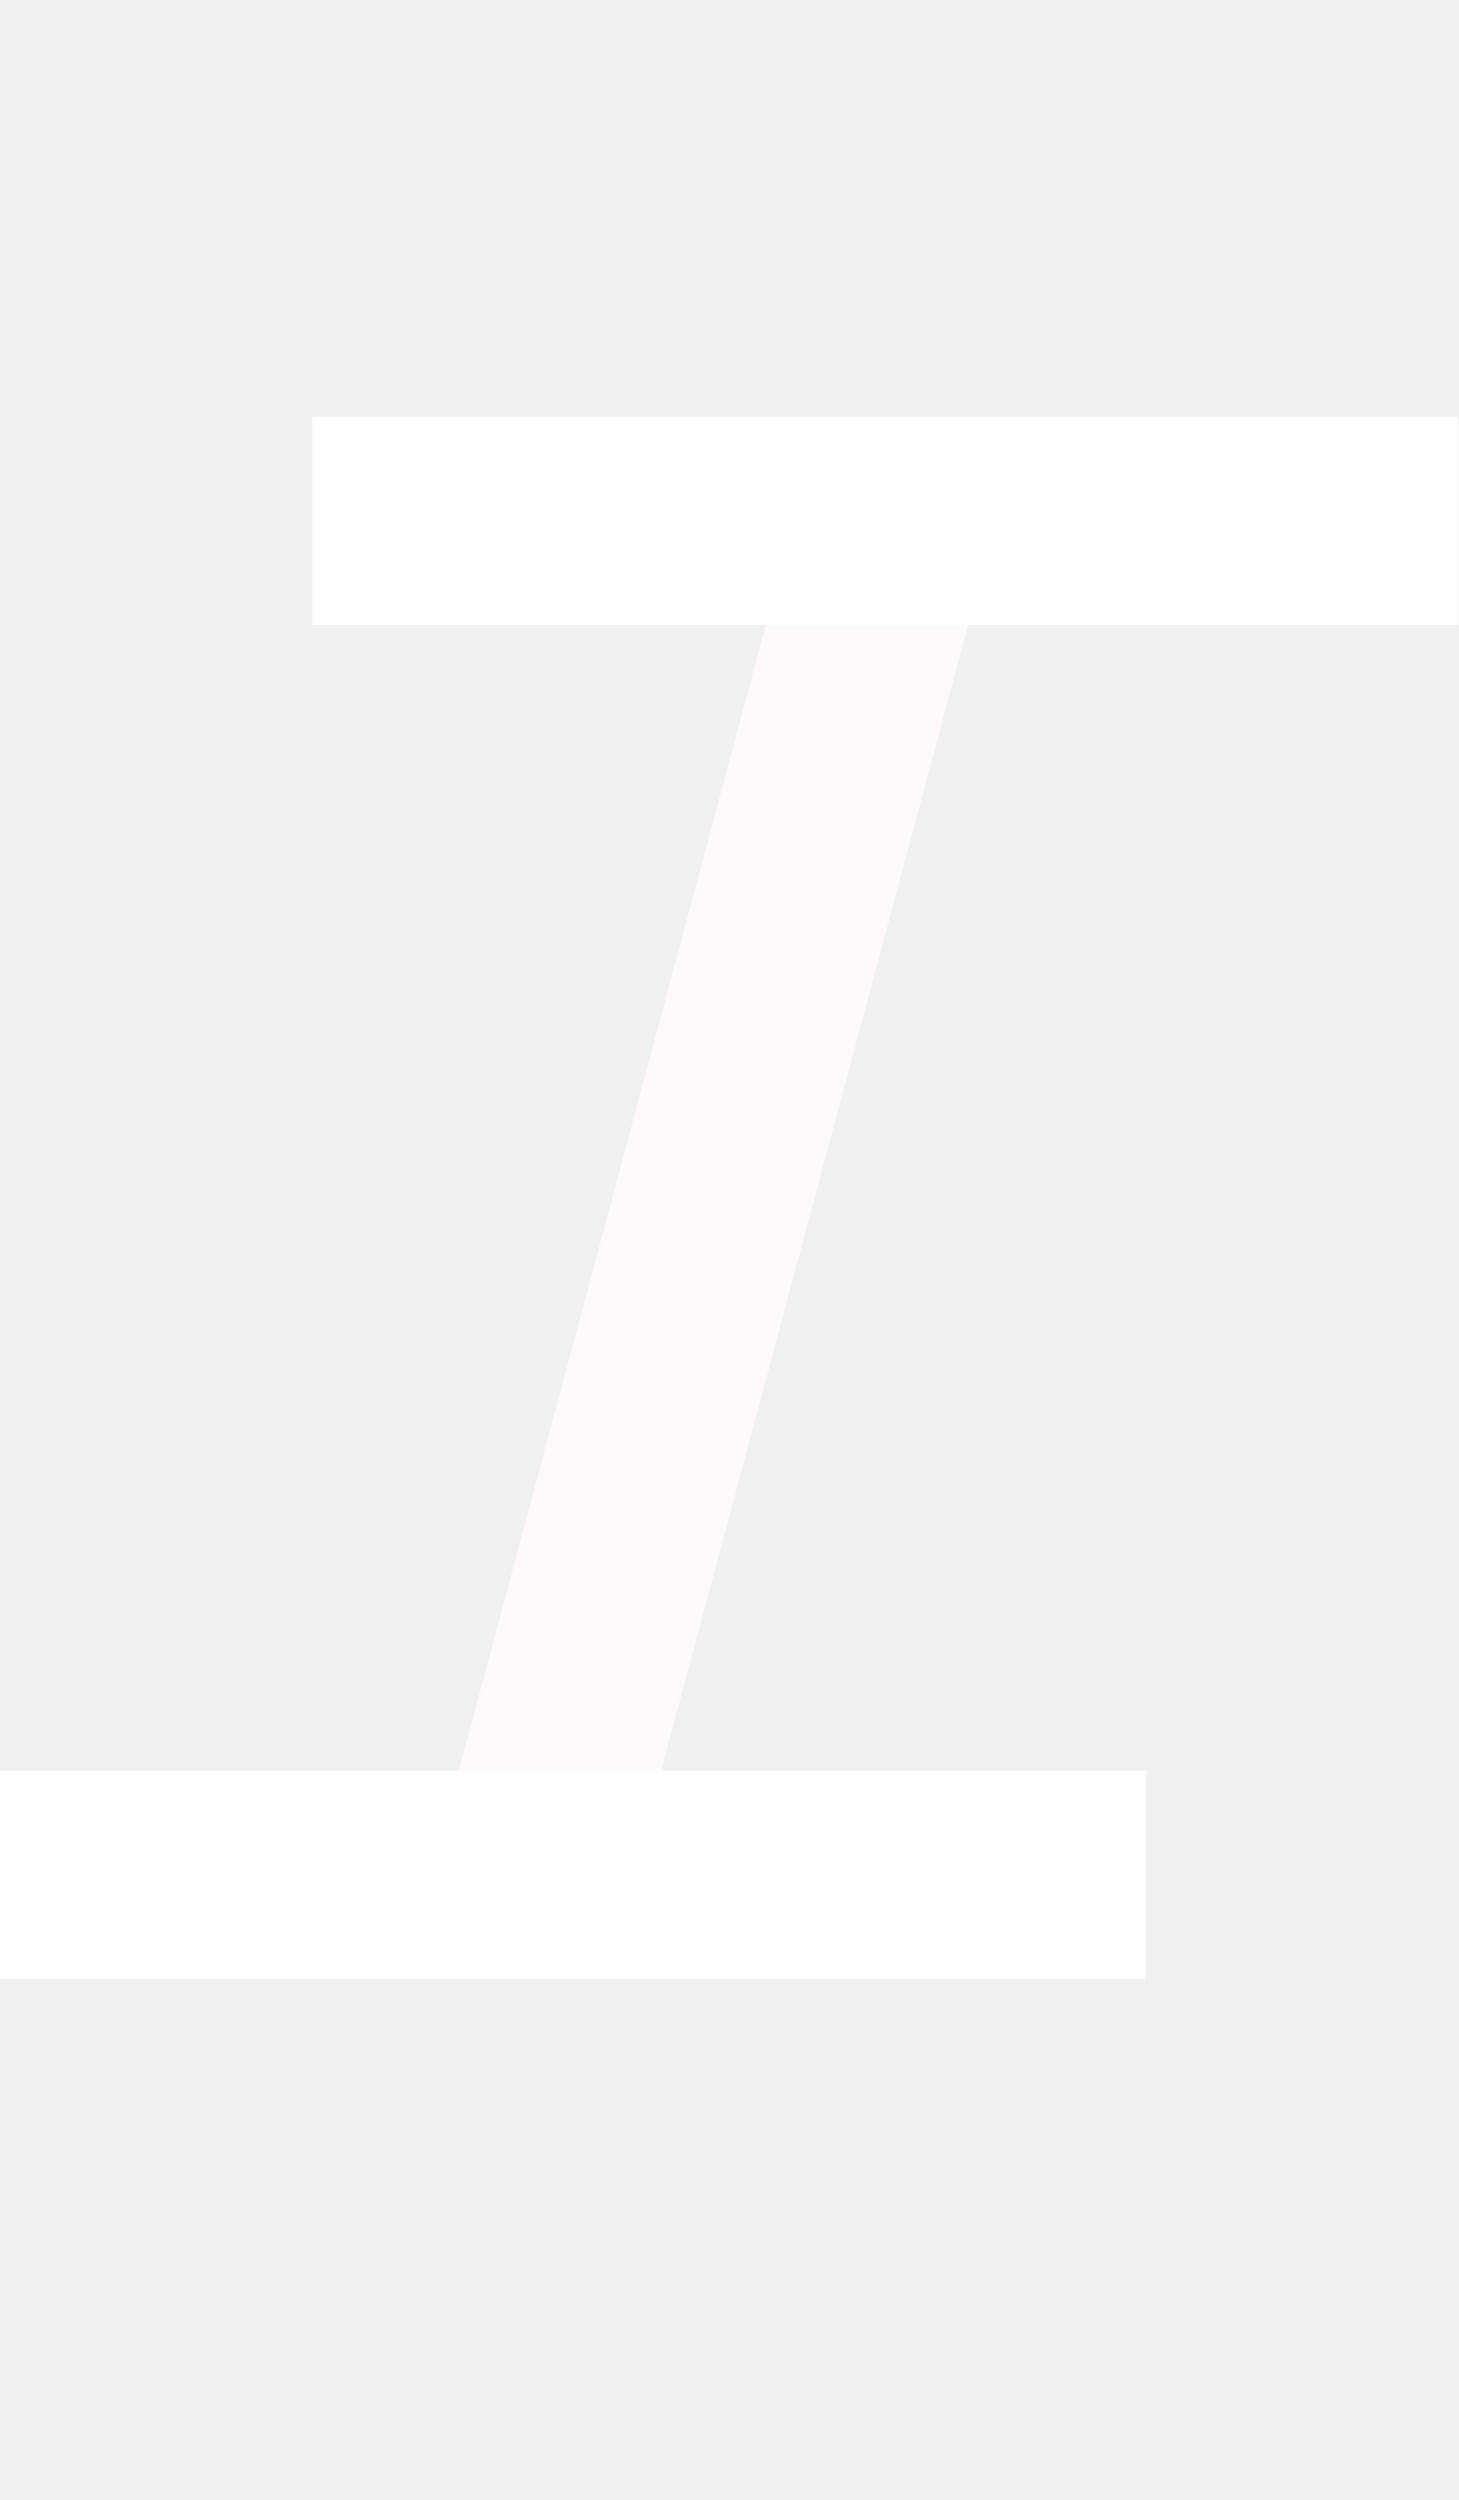
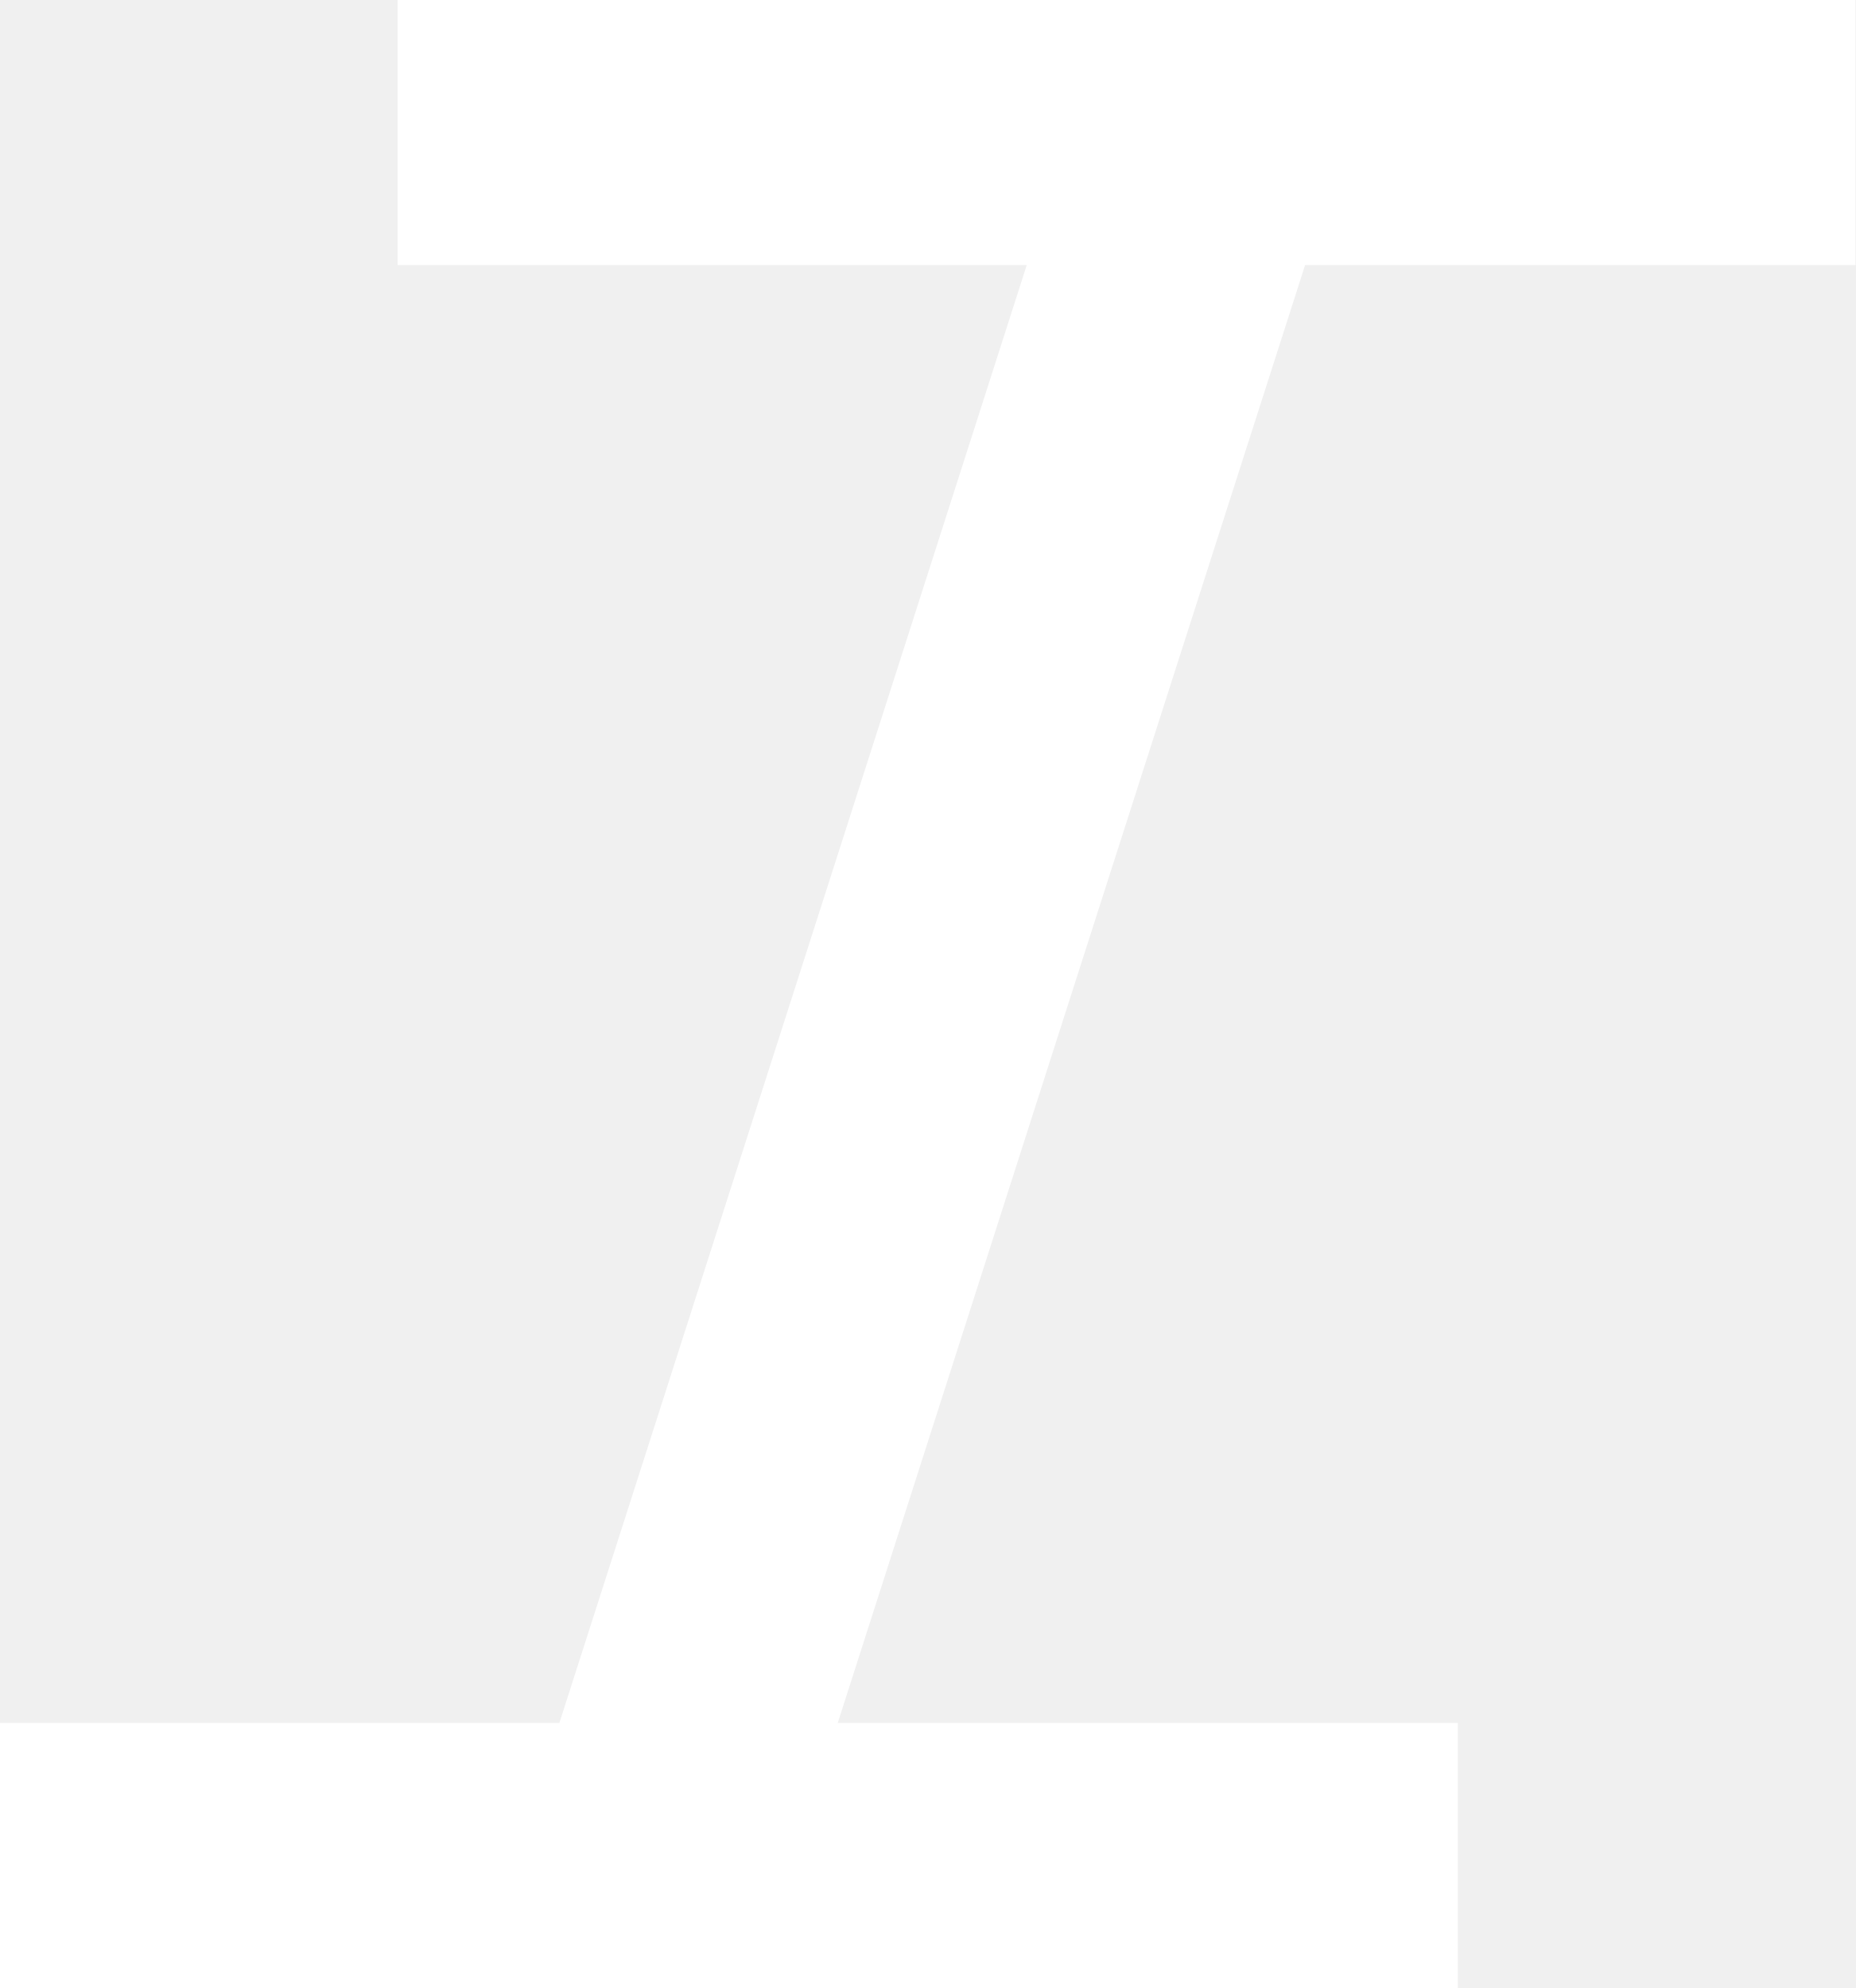
- <svg xmlns="http://www.w3.org/2000/svg" width="14" height="24" viewBox="0 0 14 24" fill="none">
-   <path d="M5.828 18.933L4.017 18.448L7.697 4.714L9.508 5.199L5.828 18.933Z" fill="#FEFAFA" />
-   <line y1="18" x2="11" y2="18" stroke="white" stroke-width="2" />
-   <line x1="3" y1="5" x2="14" y2="5" stroke="white" stroke-width="2" />
+ <svg xmlns="http://www.w3.org/2000/svg" width="14" height="15" viewBox="0 0 14 15" fill="none">
+   <line y1="14" x2="11" y2="14" stroke="white" stroke-width="2" />
+   <line x1="5.048" y1="13.695" x2="8.895" y2="1.695" stroke="white" stroke-width="2" />
+   <line x1="3" y1="1" x2="14" y2="1" stroke="white" stroke-width="2" />
</svg>
